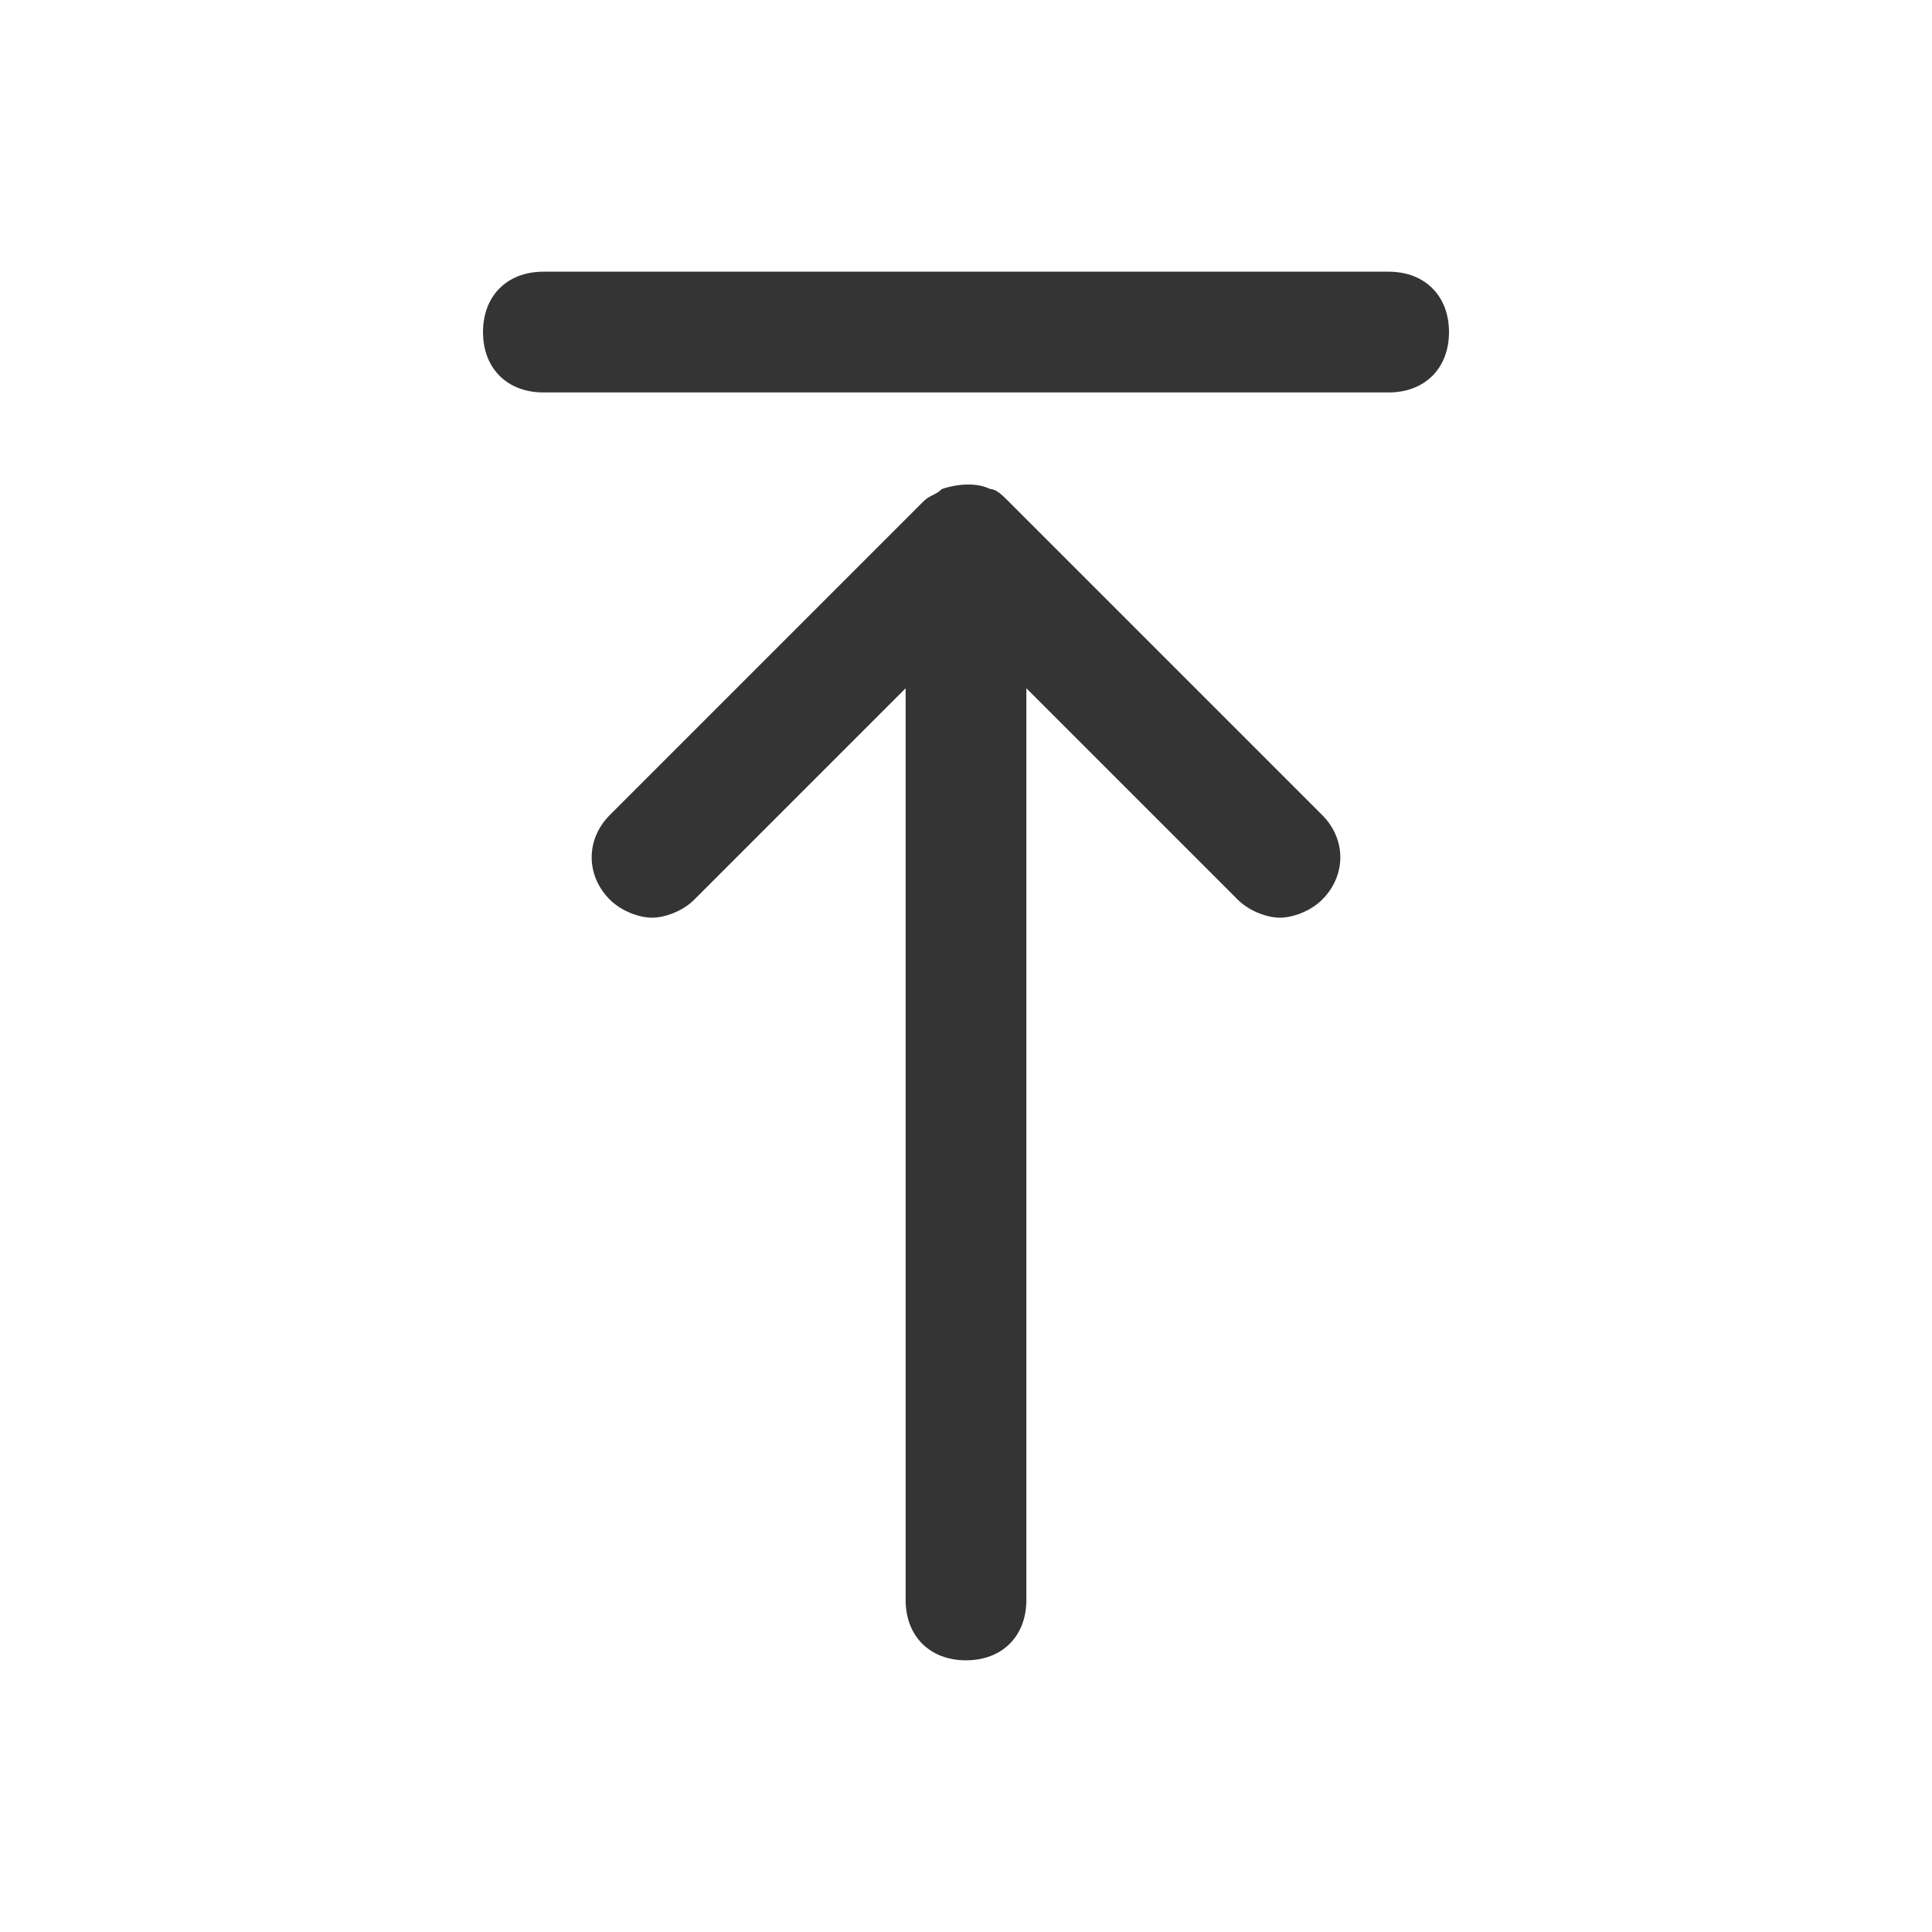
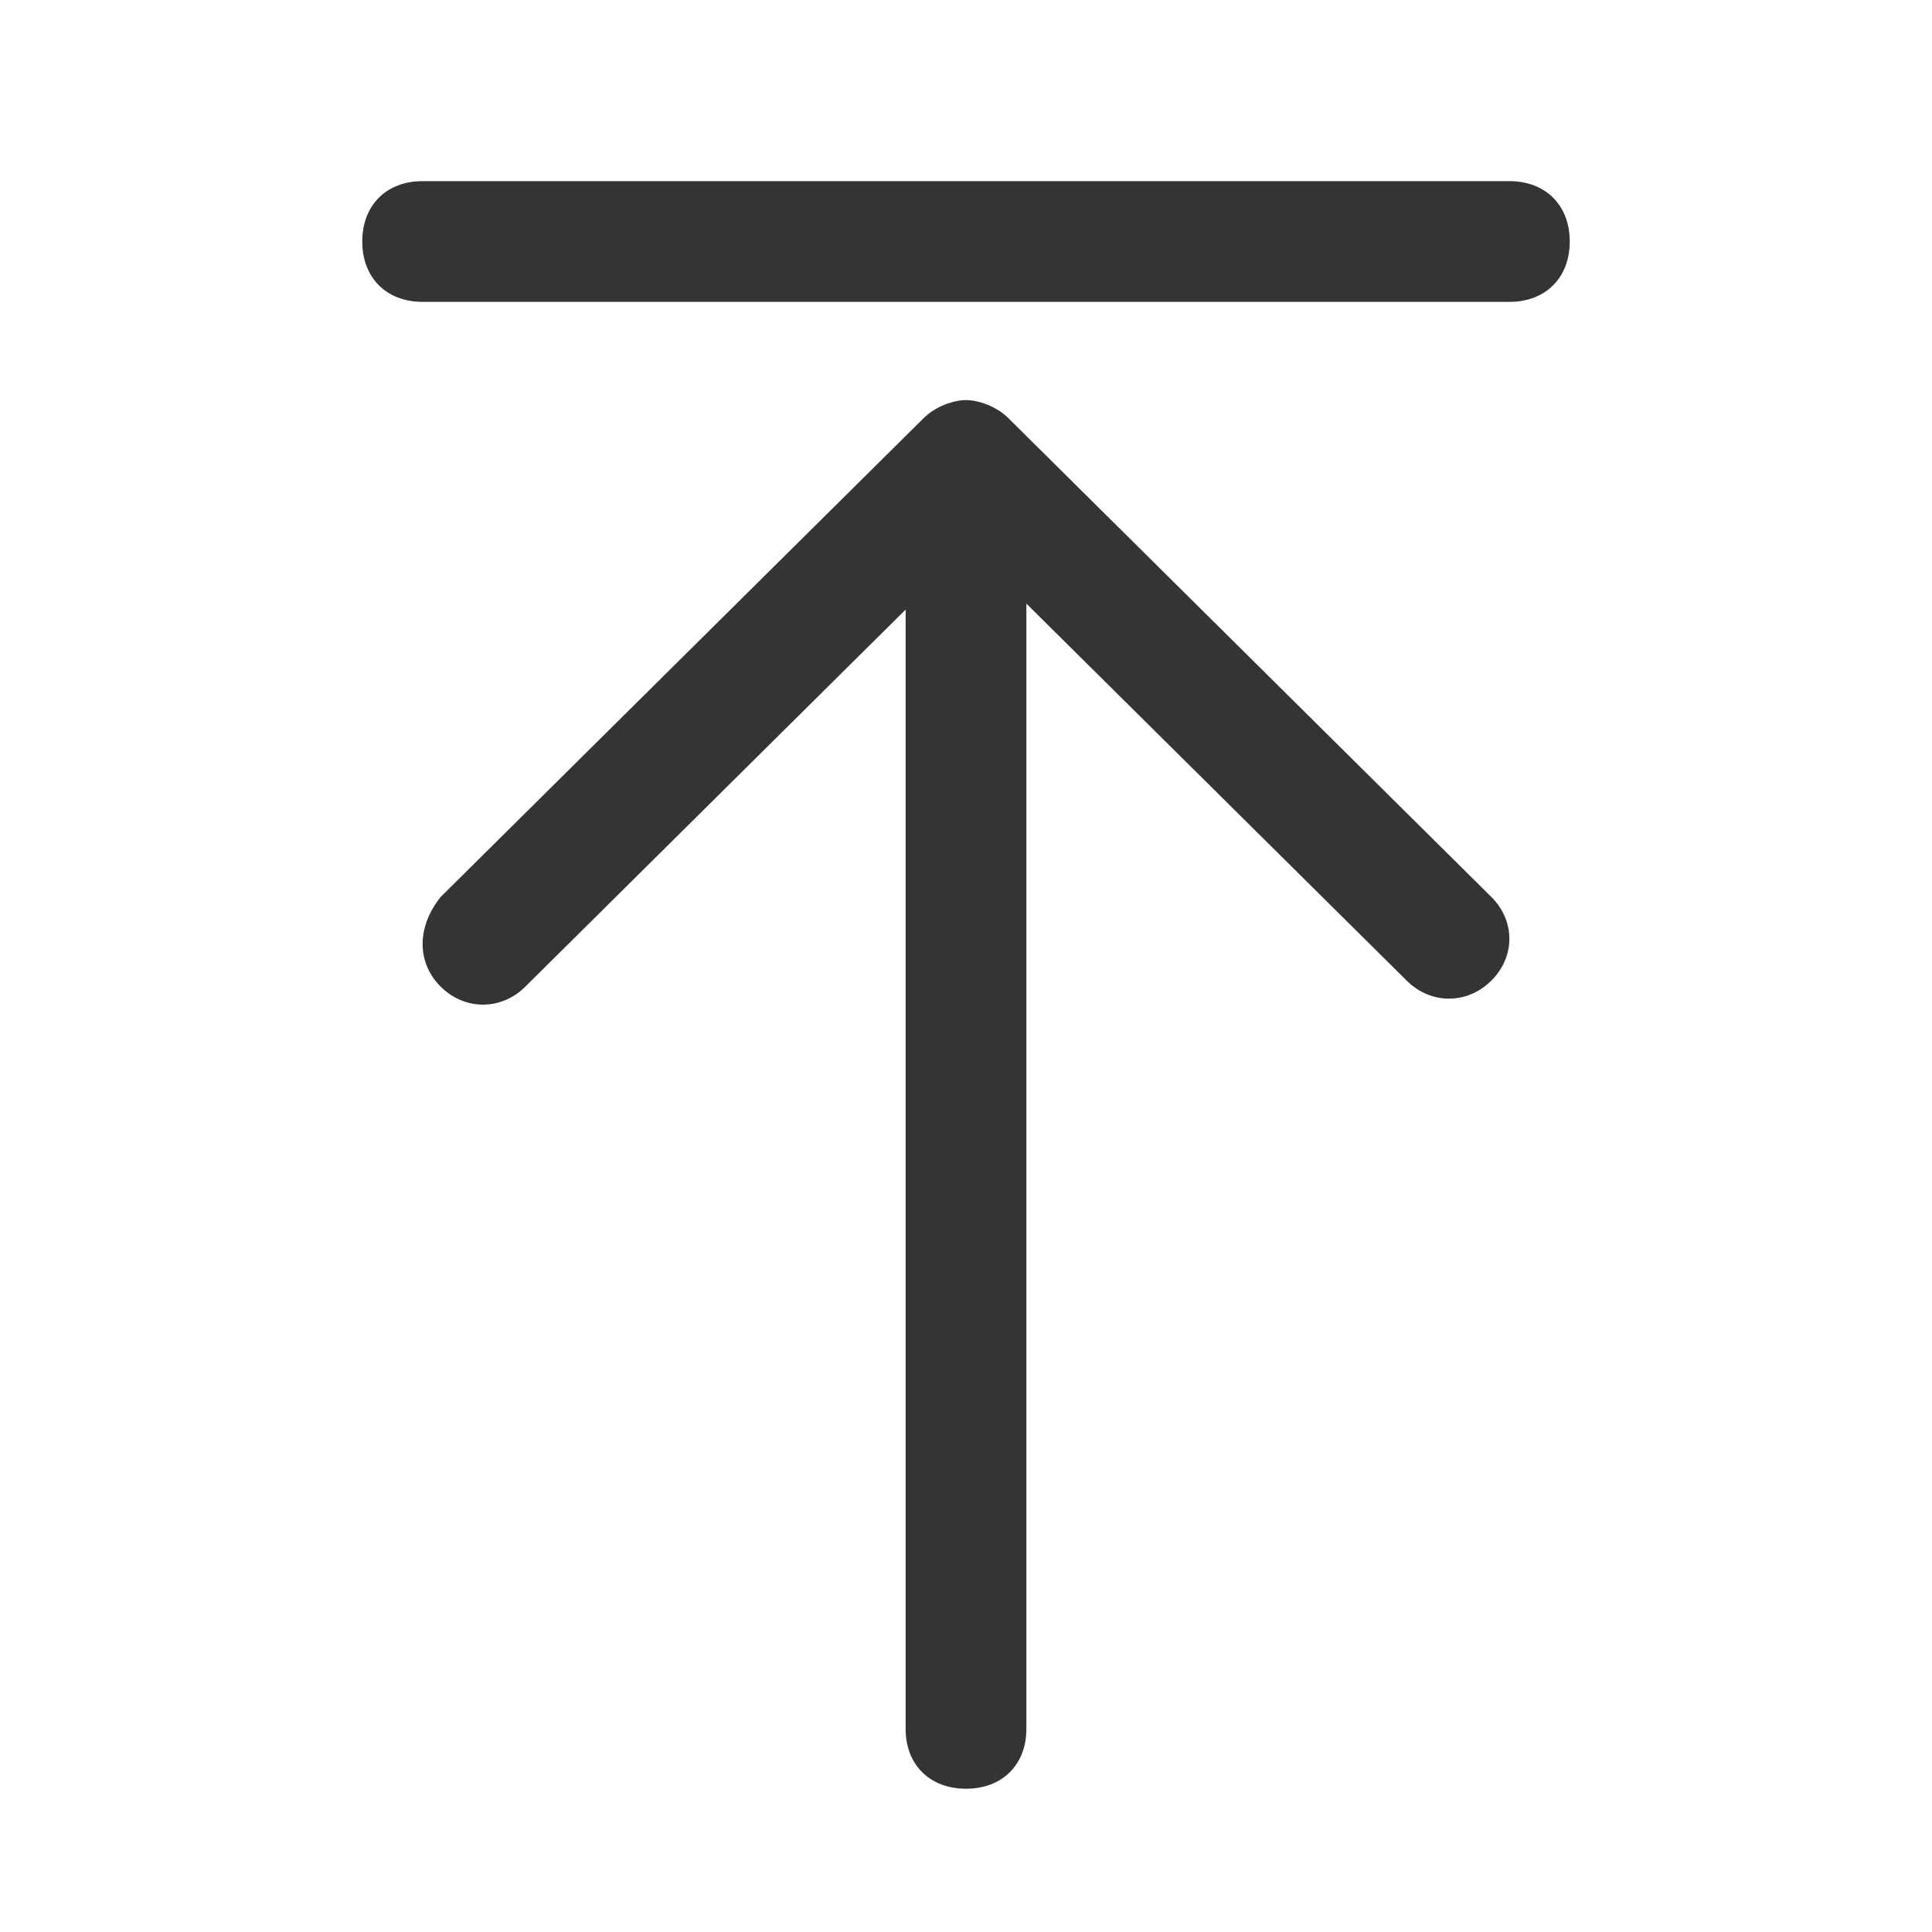
<svg xmlns="http://www.w3.org/2000/svg" width="32" height="32" viewBox="0 0 32 32" fill="none">
-   <path d="M23 4.5H9C8.4 4.5 8 4.9 8 5.5C8 6.1 8.4 6.5 9 6.5H23C23.6 6.5 24 6.1 24 5.5C24 4.9 23.6 4.5 23 4.5Z" fill="#343434" />
-   <path d="M16.7 8.3C16.6 8.2 16.5 8.1 16.4 8.1C16.2 8 15.9 8 15.6 8.1C15.5 8.2 15.4 8.2 15.3 8.3L10.1 13.5C9.7 13.9 9.7 14.5 10.1 14.9C10.3 15.1 10.6 15.2 10.8 15.2C11 15.2 11.3 15.1 11.5 14.9L15 11.4V26.5C15 27.1 15.4 27.5 16 27.5C16.6 27.5 17 27.1 17 26.5V11.4L20.5 14.9C20.7 15.1 21 15.2 21.2 15.2C21.4 15.2 21.7 15.1 21.9 14.9C22.3 14.5 22.3 13.9 21.9 13.5L16.7 8.3Z" fill="#343434" />
+   <path d="M16.7 6.924C16.5 6.726 16.2 6.627 16 6.627C15.8 6.627 15.5 6.726 15.3 6.924L7.3 14.855C6.9 15.351 6.9 15.946 7.3 16.343C7.7 16.739 8.3 16.739 8.7 16.343L15 10.097V28.636C15 29.23 15.4 29.627 16 29.627C16.6 29.627 17 29.23 17 28.636V9.998L23.3 16.243C23.7 16.64 24.3 16.64 24.7 16.243C25.1 15.847 25.1 15.252 24.7 14.855L16.7 6.924Z" fill="#343434" />
+   <path d="M7 5H25C25.6 5 26 4.6 26 4C26 3.4 25.6 3 25 3H7C6.4 3 6 3.4 6 4C6 4.6 6.4 5 7 5Z" fill="#343434" />
</svg>
